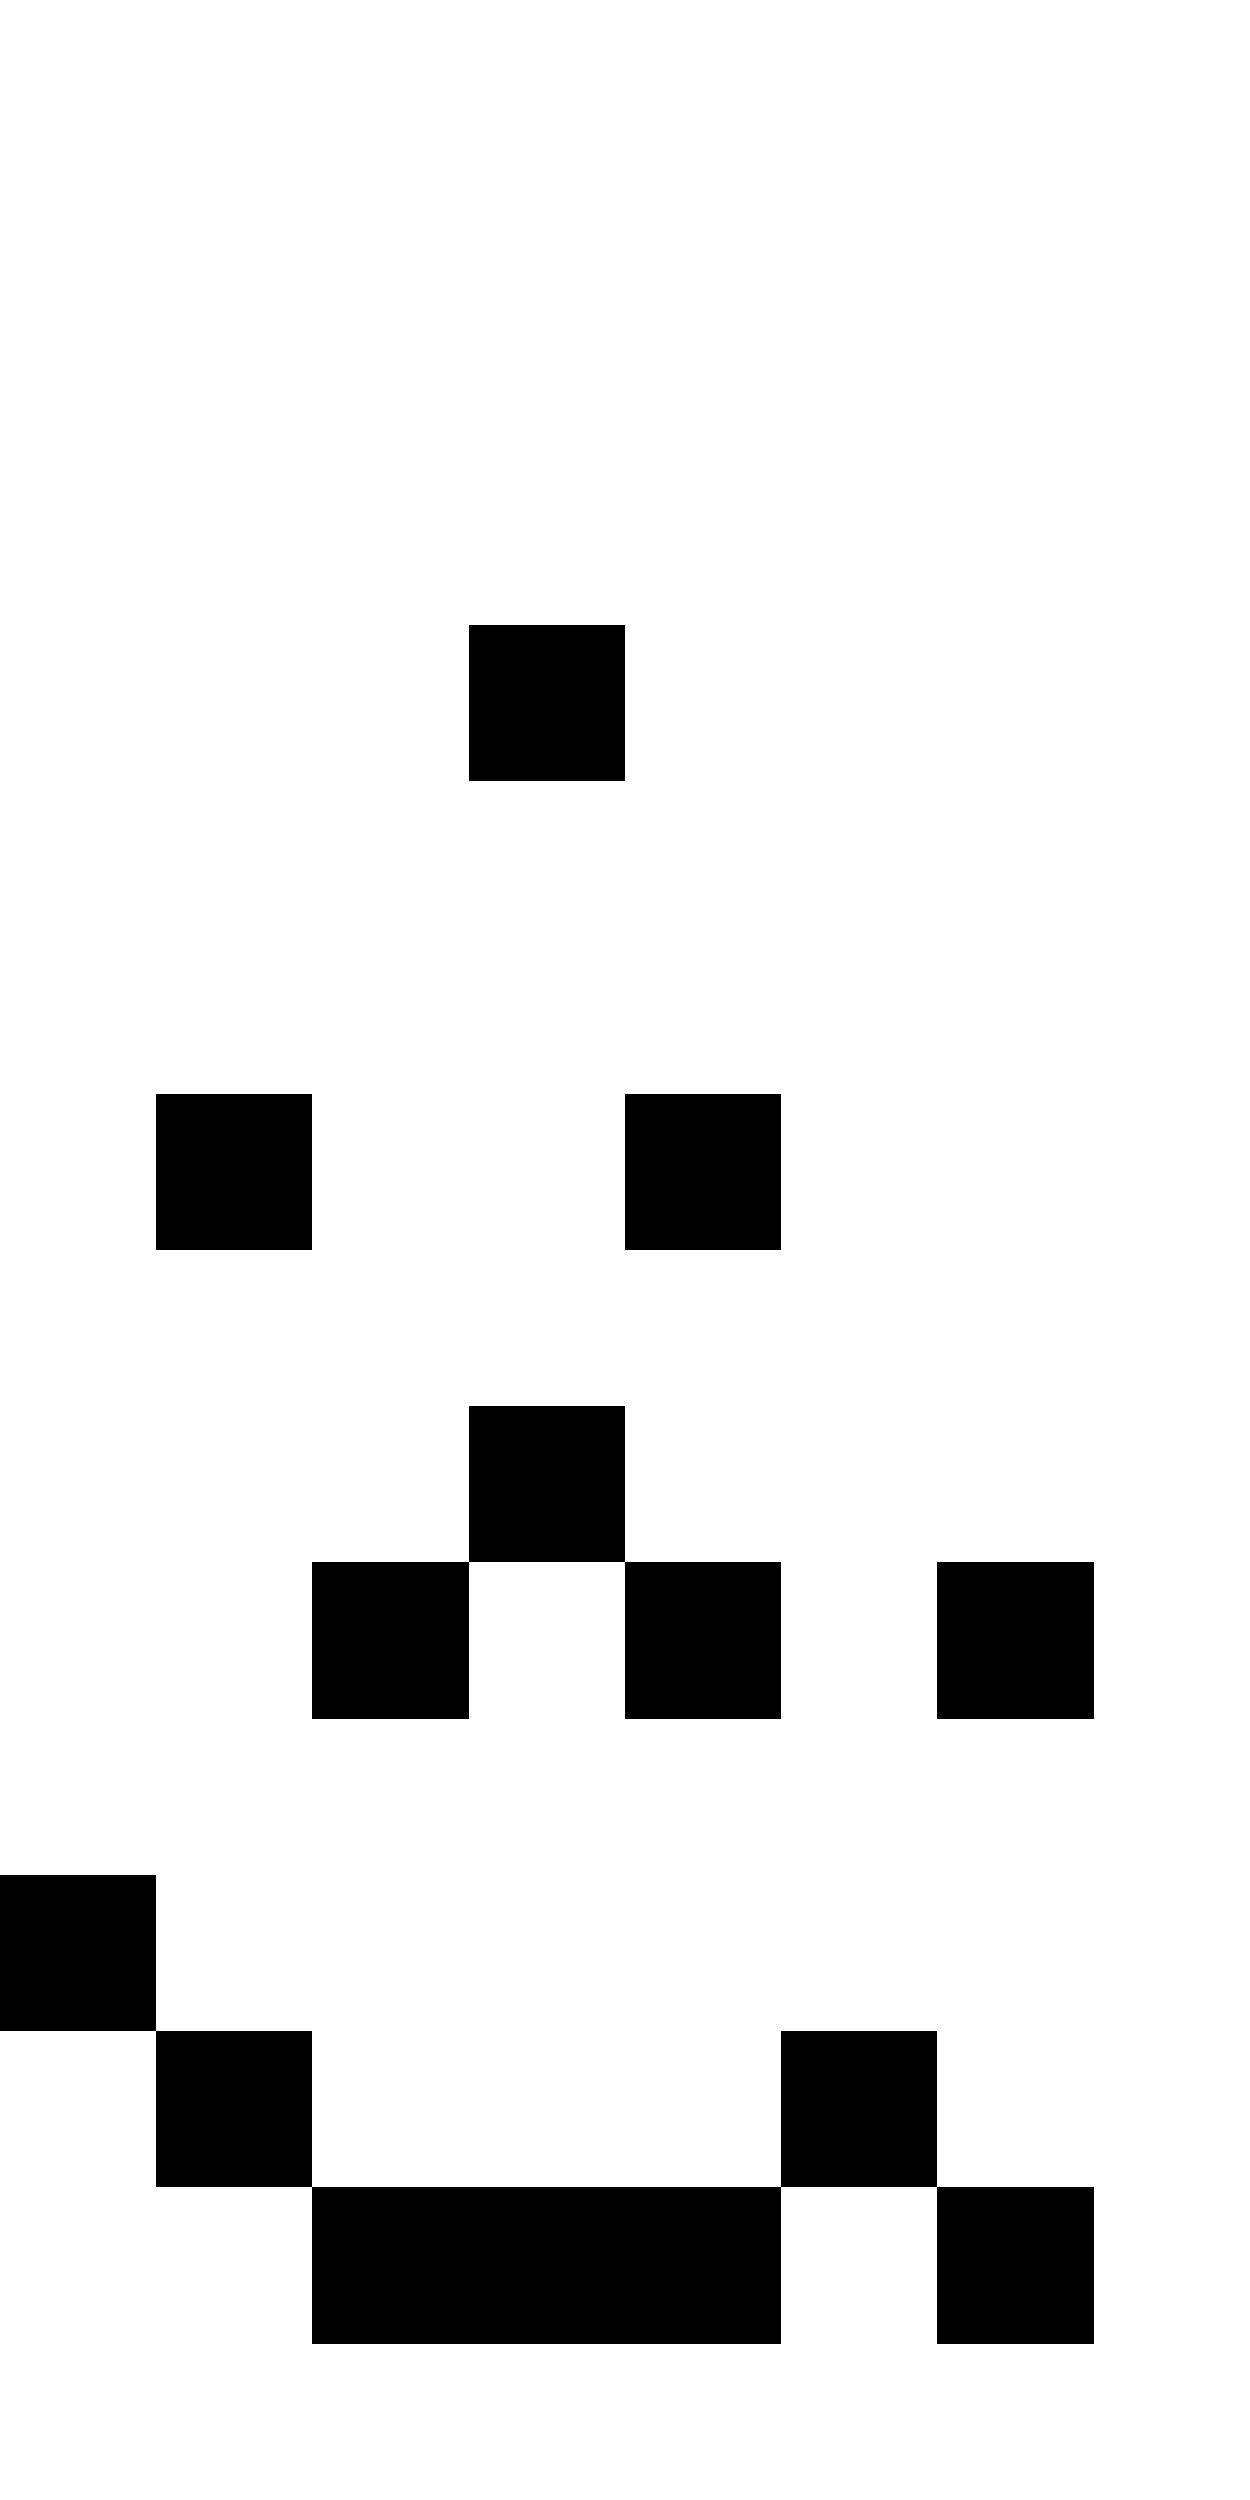
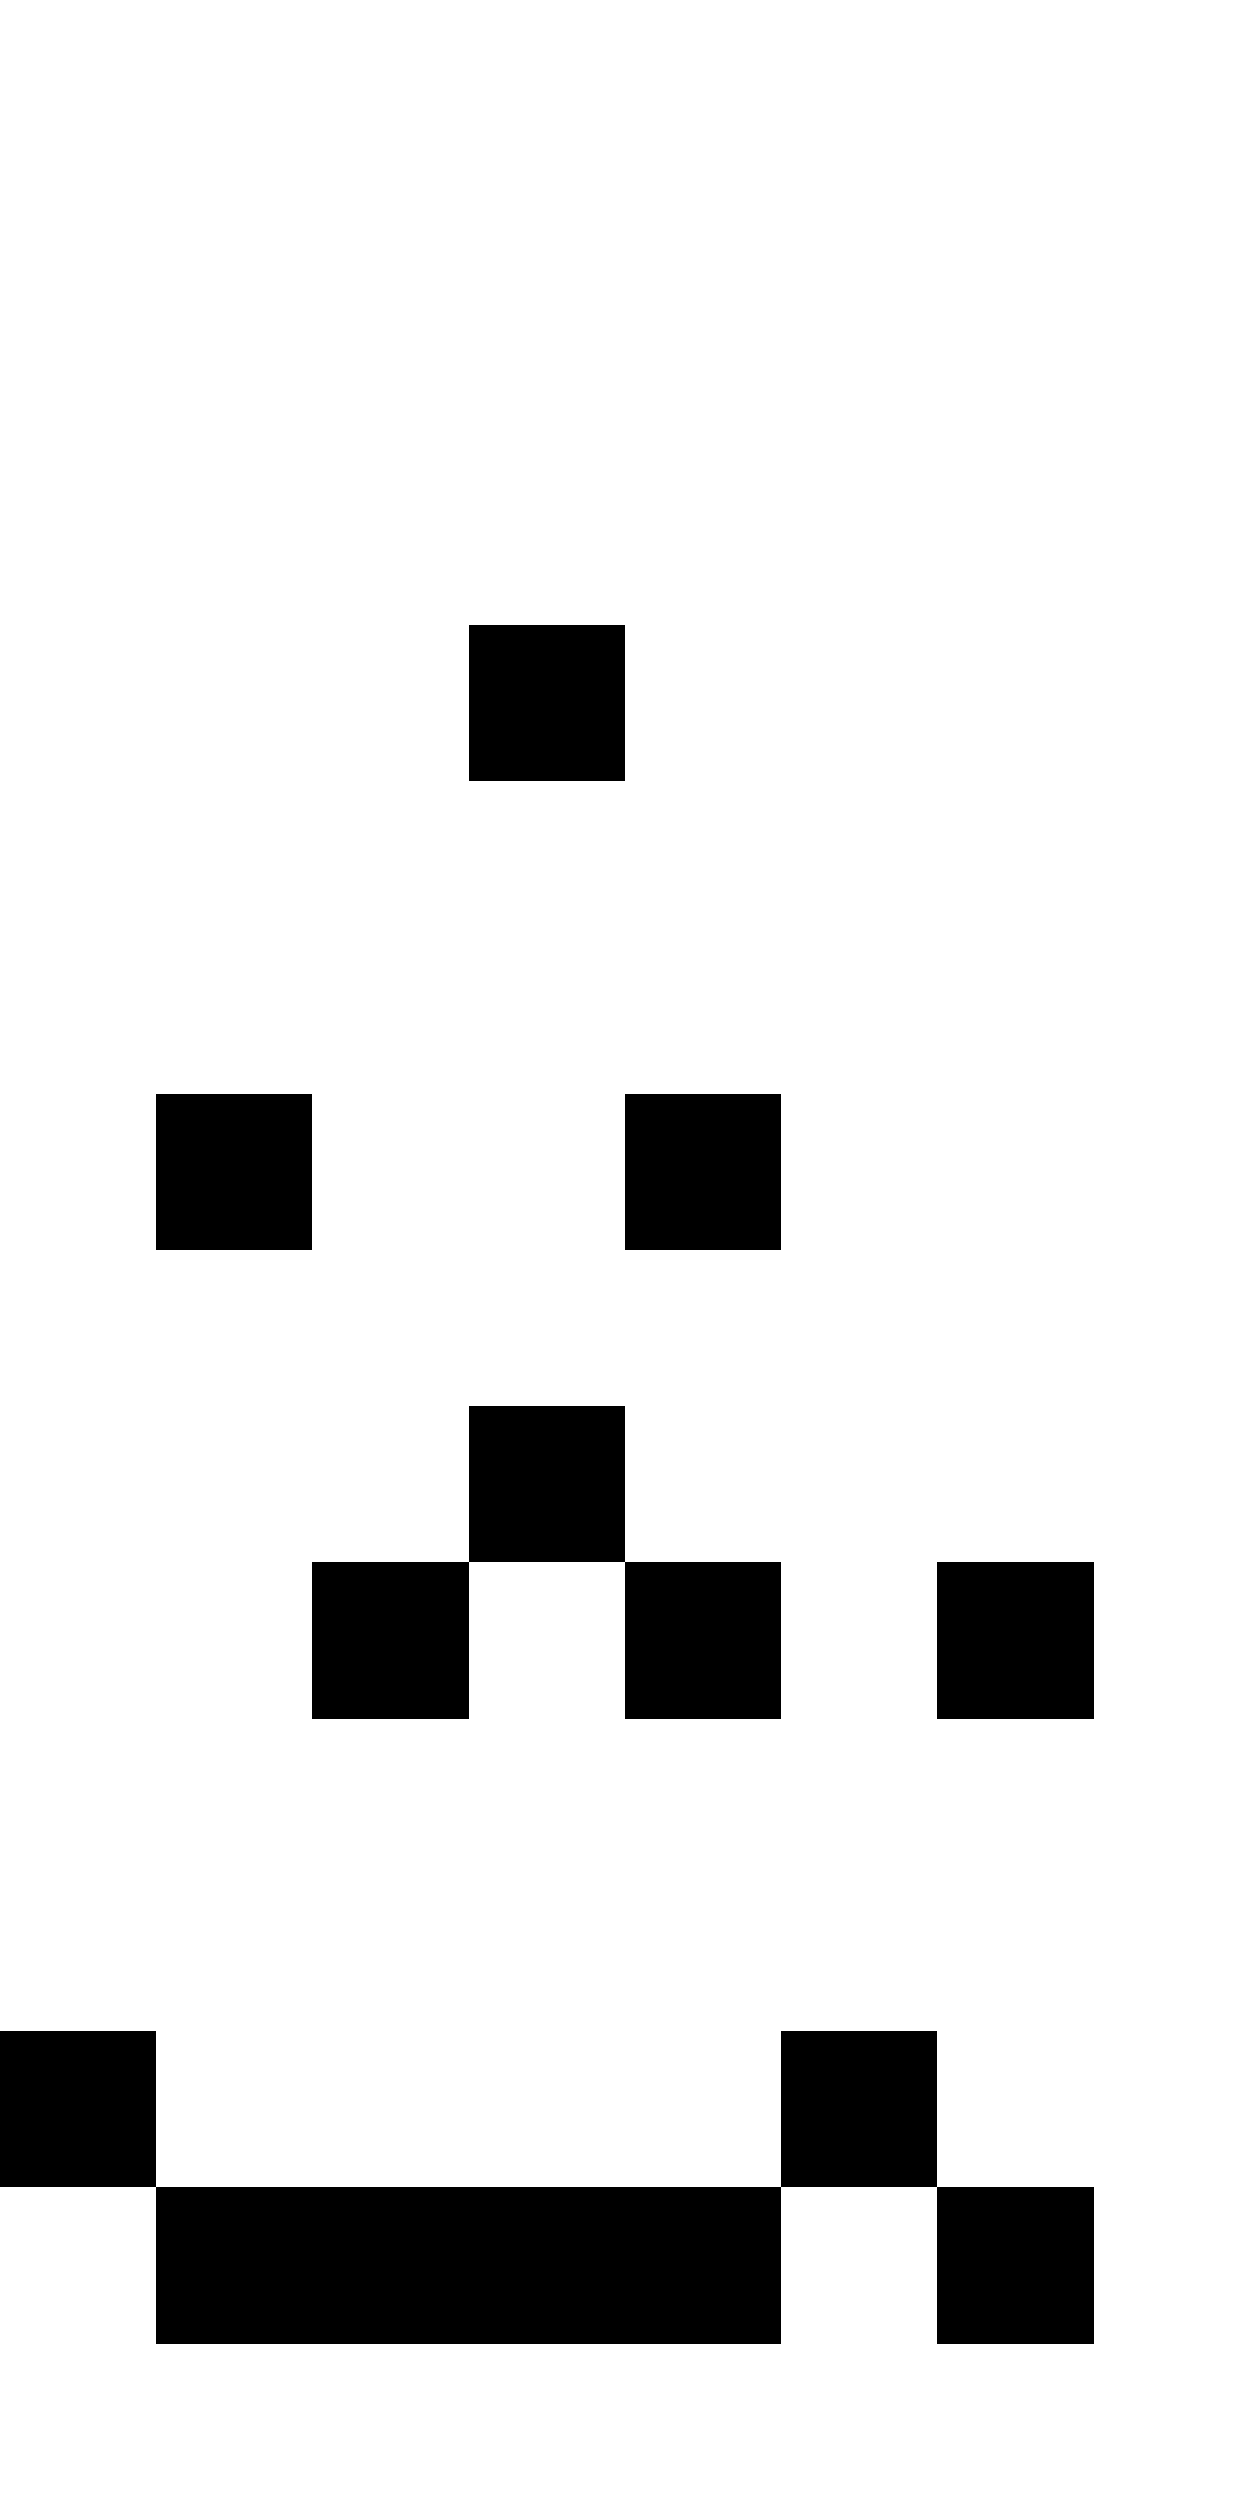
<svg xmlns="http://www.w3.org/2000/svg" baseProfile="full" height="64px" version="1.1" width="32px">
  <defs />
  <rect fill="rgb(255,255,255)" height="4px" shape-rendering="crispEdges" width="4px" x="0px" y="36px" />
  <rect fill="rgb(255,255,255)" height="4px" shape-rendering="crispEdges" width="4px" x="0px" y="40px" />
  <rect fill="rgb(255,255,255)" height="4px" shape-rendering="crispEdges" width="4px" x="0px" y="44px" />
-   <rect fill="rgb(0,0,0)" height="4px" shape-rendering="crispEdges" width="4px" x="0px" y="48px" />
+   <rect fill="rgb(255,255,255)" height="4px" shape-rendering="crispEdges" width="4px" x="0px" y="48px" />
+   <rect fill="rgb(0,0,0)" height="4px" shape-rendering="crispEdges" width="4px" x="0px" y="52px" />
  <rect fill="rgb(255,255,255)" height="4px" shape-rendering="crispEdges" width="4px" x="4px" y="16px" />
  <rect fill="rgb(255,255,255)" height="4px" shape-rendering="crispEdges" width="4px" x="4px" y="20px" />
  <rect fill="rgb(255,255,255)" height="4px" shape-rendering="crispEdges" width="4px" x="4px" y="24px" />
  <rect fill="rgb(0,0,0)" height="4px" shape-rendering="crispEdges" width="4px" x="4px" y="28px" />
  <rect fill="rgb(255,255,255)" height="4px" shape-rendering="crispEdges" width="4px" x="4px" y="32px" />
  <rect fill="rgb(255,255,255)" height="4px" shape-rendering="crispEdges" width="4px" x="4px" y="36px" />
  <rect fill="rgb(255,255,255)" height="4px" shape-rendering="crispEdges" width="4px" x="4px" y="40px" />
  <rect fill="rgb(255,255,255)" height="4px" shape-rendering="crispEdges" width="4px" x="4px" y="44px" />
  <rect fill="rgb(255,255,255)" height="4px" shape-rendering="crispEdges" width="4px" x="4px" y="48px" />
-   <rect fill="rgb(0,0,0)" height="4px" shape-rendering="crispEdges" width="4px" x="4px" y="52px" />
+   <rect fill="rgb(255,255,255)" height="4px" shape-rendering="crispEdges" width="4px" x="4px" y="52px" />
+   <rect fill="rgb(0,0,0)" height="4px" shape-rendering="crispEdges" width="4px" x="4px" y="56px" />
  <rect fill="rgb(255,255,255)" height="4px" shape-rendering="crispEdges" width="4px" x="8px" y="12px" />
  <rect fill="rgb(255,255,255)" height="4px" shape-rendering="crispEdges" width="4px" x="8px" y="16px" />
  <rect fill="rgb(255,255,255)" height="4px" shape-rendering="crispEdges" width="4px" x="8px" y="20px" />
  <rect fill="rgb(255,255,255)" height="4px" shape-rendering="crispEdges" width="4px" x="8px" y="24px" />
  <rect fill="rgb(255,255,255)" height="4px" shape-rendering="crispEdges" width="4px" x="8px" y="28px" />
  <rect fill="rgb(255,255,255)" height="4px" shape-rendering="crispEdges" width="4px" x="8px" y="32px" />
  <rect fill="rgb(255,255,255)" height="4px" shape-rendering="crispEdges" width="4px" x="8px" y="36px" />
  <rect fill="rgb(0,0,0)" height="4px" shape-rendering="crispEdges" width="4px" x="8px" y="40px" />
  <rect fill="rgb(255,255,255)" height="4px" shape-rendering="crispEdges" width="4px" x="8px" y="48px" />
  <rect fill="rgb(255,255,255)" height="4px" shape-rendering="crispEdges" width="4px" x="8px" y="52px" />
  <rect fill="rgb(0,0,0)" height="4px" shape-rendering="crispEdges" width="4px" x="8px" y="56px" />
  <rect fill="rgb(255,255,255)" height="4px" shape-rendering="crispEdges" width="4px" x="12px" y="12px" />
  <rect fill="rgb(0,0,0)" height="4px" shape-rendering="crispEdges" width="4px" x="12px" y="16px" />
  <rect fill="rgb(255,255,255)" height="4px" shape-rendering="crispEdges" width="4px" x="12px" y="28px" />
  <rect fill="rgb(255,255,255)" height="4px" shape-rendering="crispEdges" width="4px" x="12px" y="32px" />
  <rect fill="rgb(0,0,0)" height="4px" shape-rendering="crispEdges" width="4px" x="12px" y="36px" />
  <rect fill="rgb(255,255,255)" height="4px" shape-rendering="crispEdges" width="4px" x="12px" y="52px" />
  <rect fill="rgb(0,0,0)" height="4px" shape-rendering="crispEdges" width="4px" x="12px" y="56px" />
  <rect fill="rgb(255,255,255)" height="4px" shape-rendering="crispEdges" width="4px" x="16px" y="16px" />
  <rect fill="rgb(255,255,255)" height="4px" shape-rendering="crispEdges" width="4px" x="16px" y="20px" />
  <rect fill="rgb(255,255,255)" height="4px" shape-rendering="crispEdges" width="4px" x="16px" y="24px" />
  <rect fill="rgb(0,0,0)" height="4px" shape-rendering="crispEdges" width="4px" x="16px" y="28px" />
  <rect fill="rgb(255,255,255)" height="4px" shape-rendering="crispEdges" width="4px" x="16px" y="32px" />
  <rect fill="rgb(255,255,255)" height="4px" shape-rendering="crispEdges" width="4px" x="16px" y="36px" />
  <rect fill="rgb(0,0,0)" height="4px" shape-rendering="crispEdges" width="4px" x="16px" y="40px" />
  <rect fill="rgb(255,255,255)" height="4px" shape-rendering="crispEdges" width="4px" x="16px" y="48px" />
  <rect fill="rgb(255,255,255)" height="4px" shape-rendering="crispEdges" width="4px" x="16px" y="52px" />
  <rect fill="rgb(0,0,0)" height="4px" shape-rendering="crispEdges" width="4px" x="16px" y="56px" />
  <rect fill="rgb(255,255,255)" height="4px" shape-rendering="crispEdges" width="4px" x="20px" y="36px" />
  <rect fill="rgb(255,255,255)" height="4px" shape-rendering="crispEdges" width="4px" x="20px" y="40px" />
  <rect fill="rgb(255,255,255)" height="4px" shape-rendering="crispEdges" width="4px" x="20px" y="44px" />
  <rect fill="rgb(255,255,255)" height="4px" shape-rendering="crispEdges" width="4px" x="20px" y="48px" />
  <rect fill="rgb(0,0,0)" height="4px" shape-rendering="crispEdges" width="4px" x="20px" y="52px" />
  <rect fill="rgb(255,255,255)" height="4px" shape-rendering="crispEdges" width="4px" x="24px" y="32px" />
  <rect fill="rgb(255,255,255)" height="4px" shape-rendering="crispEdges" width="4px" x="24px" y="36px" />
  <rect fill="rgb(0,0,0)" height="4px" shape-rendering="crispEdges" width="4px" x="24px" y="40px" />
-   <rect fill="rgb(255,255,255)" height="4px" shape-rendering="crispEdges" width="4px" x="24px" y="44px" />
  <rect fill="rgb(255,255,255)" height="4px" shape-rendering="crispEdges" width="4px" x="24px" y="48px" />
  <rect fill="rgb(255,255,255)" height="4px" shape-rendering="crispEdges" width="4px" x="24px" y="52px" />
  <rect fill="rgb(0,0,0)" height="4px" shape-rendering="crispEdges" width="4px" x="24px" y="56px" />
</svg>
